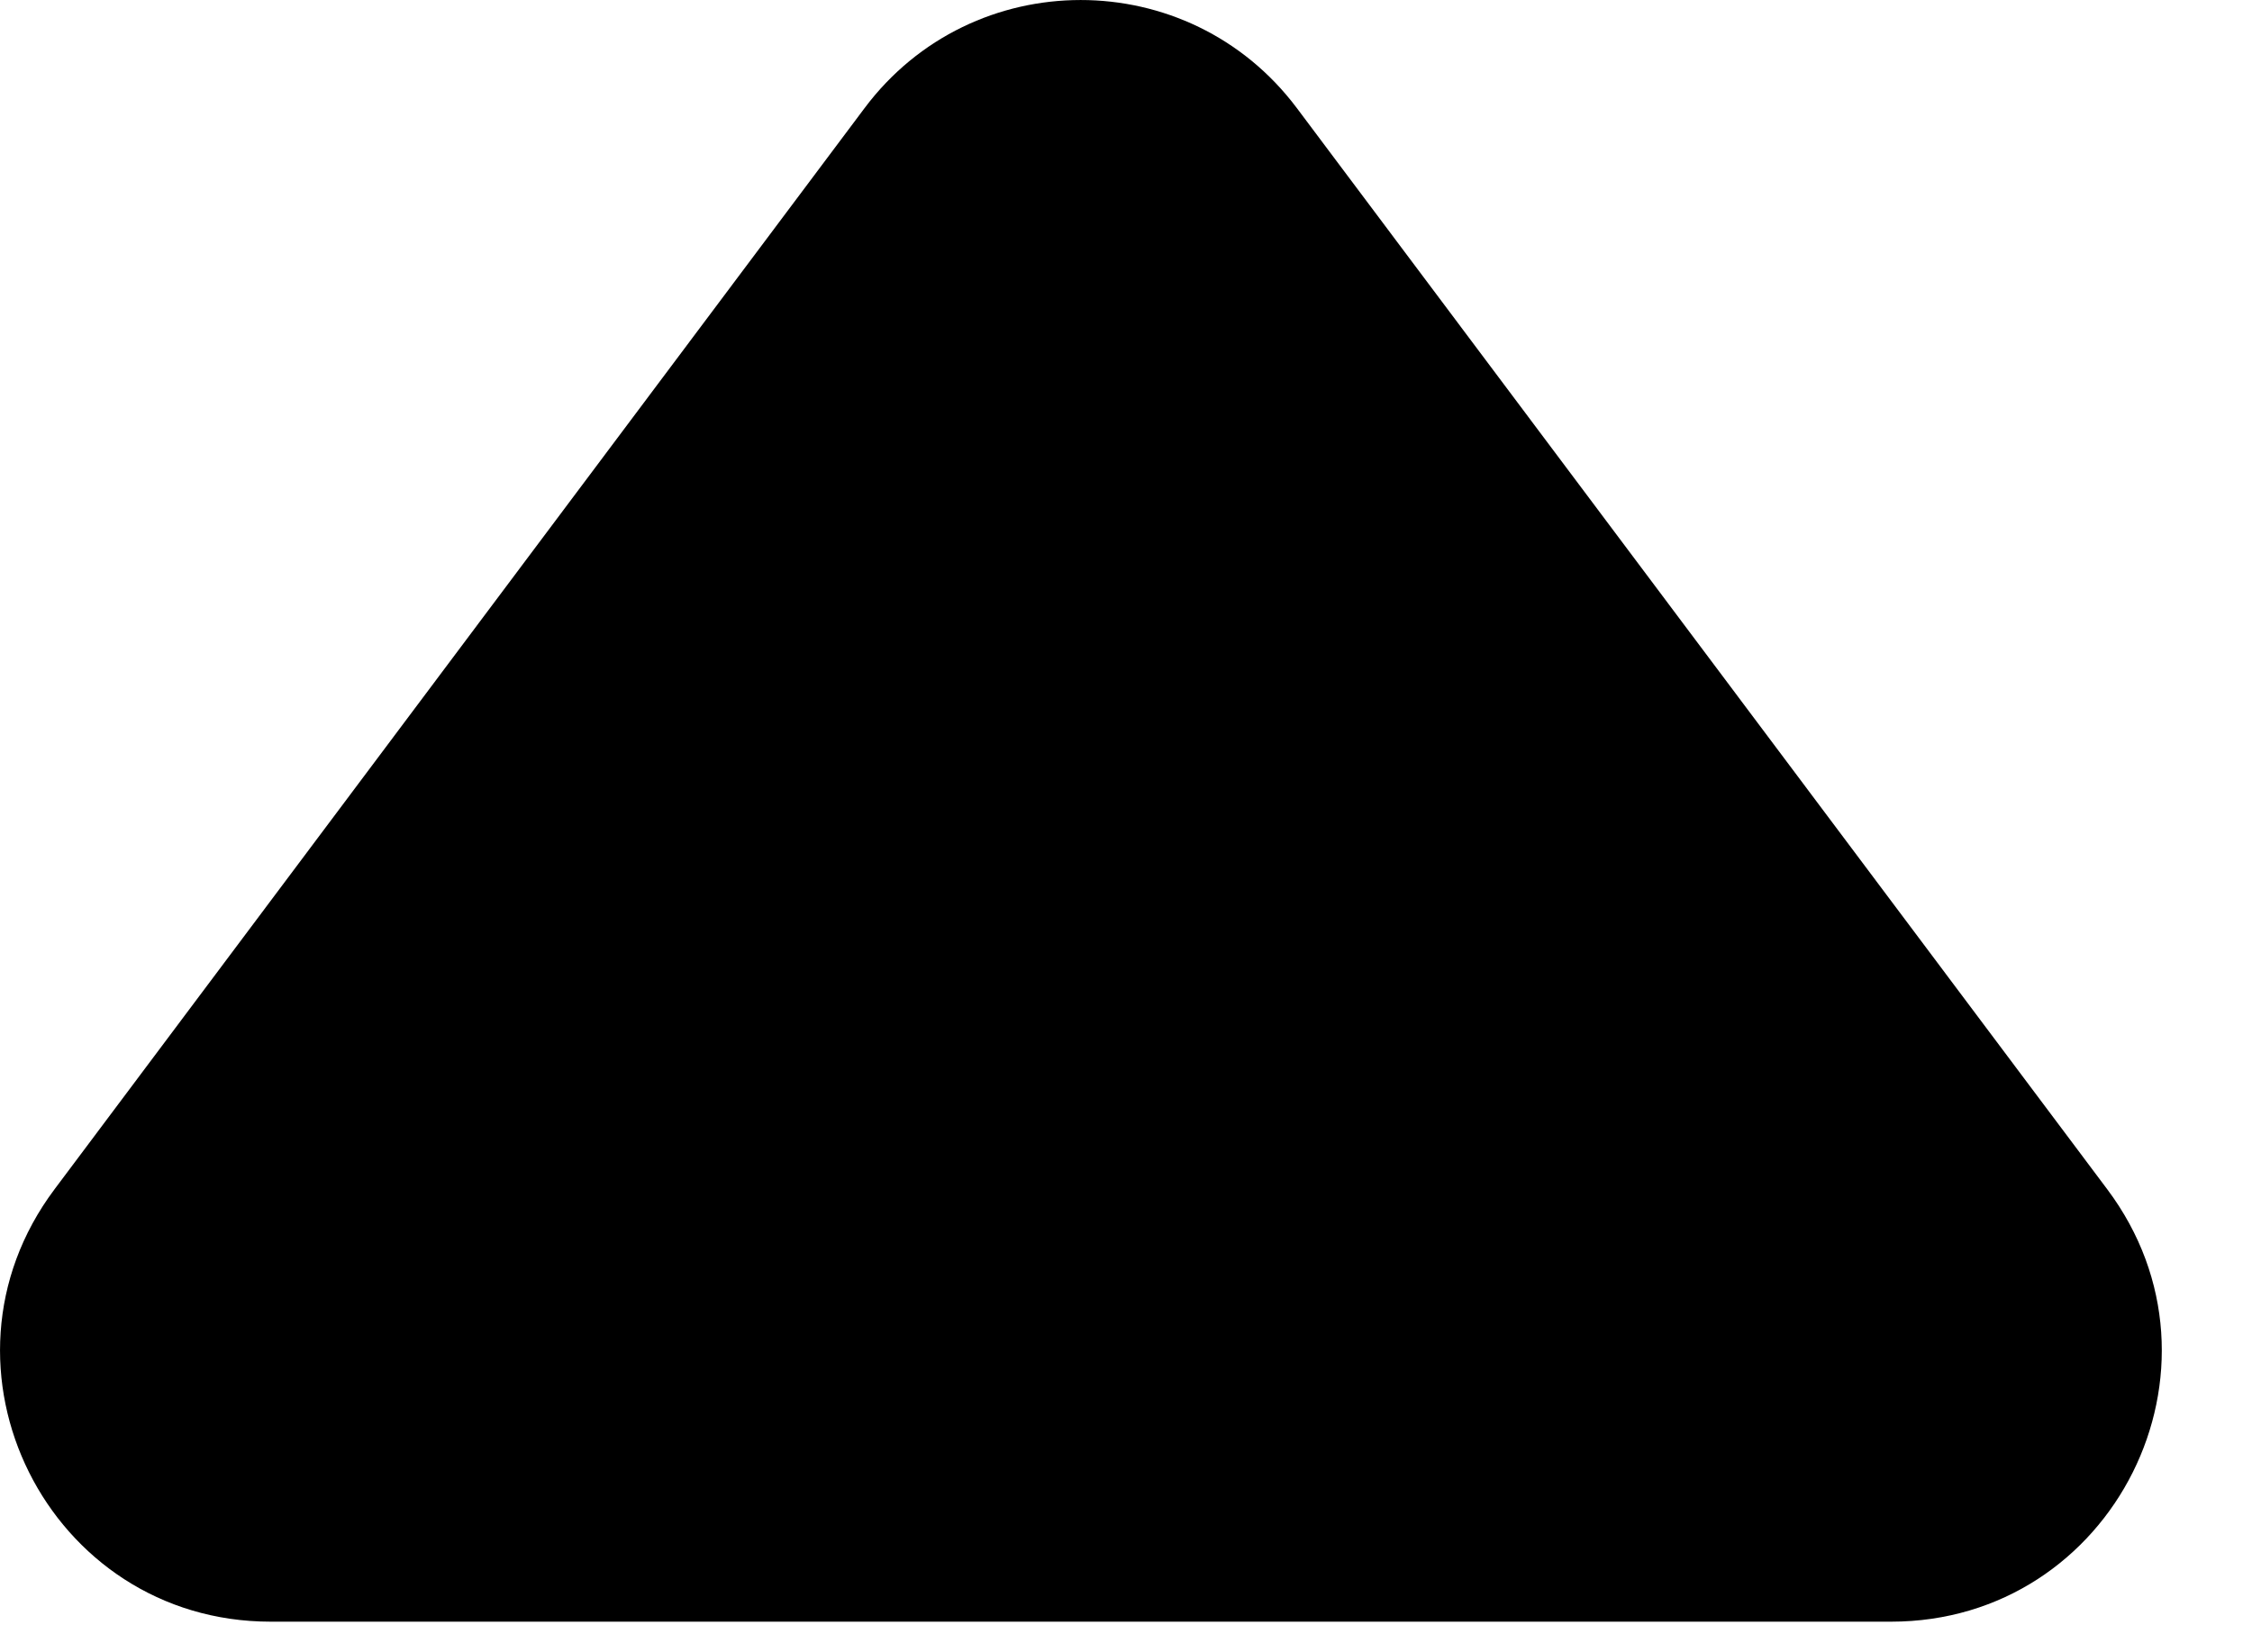
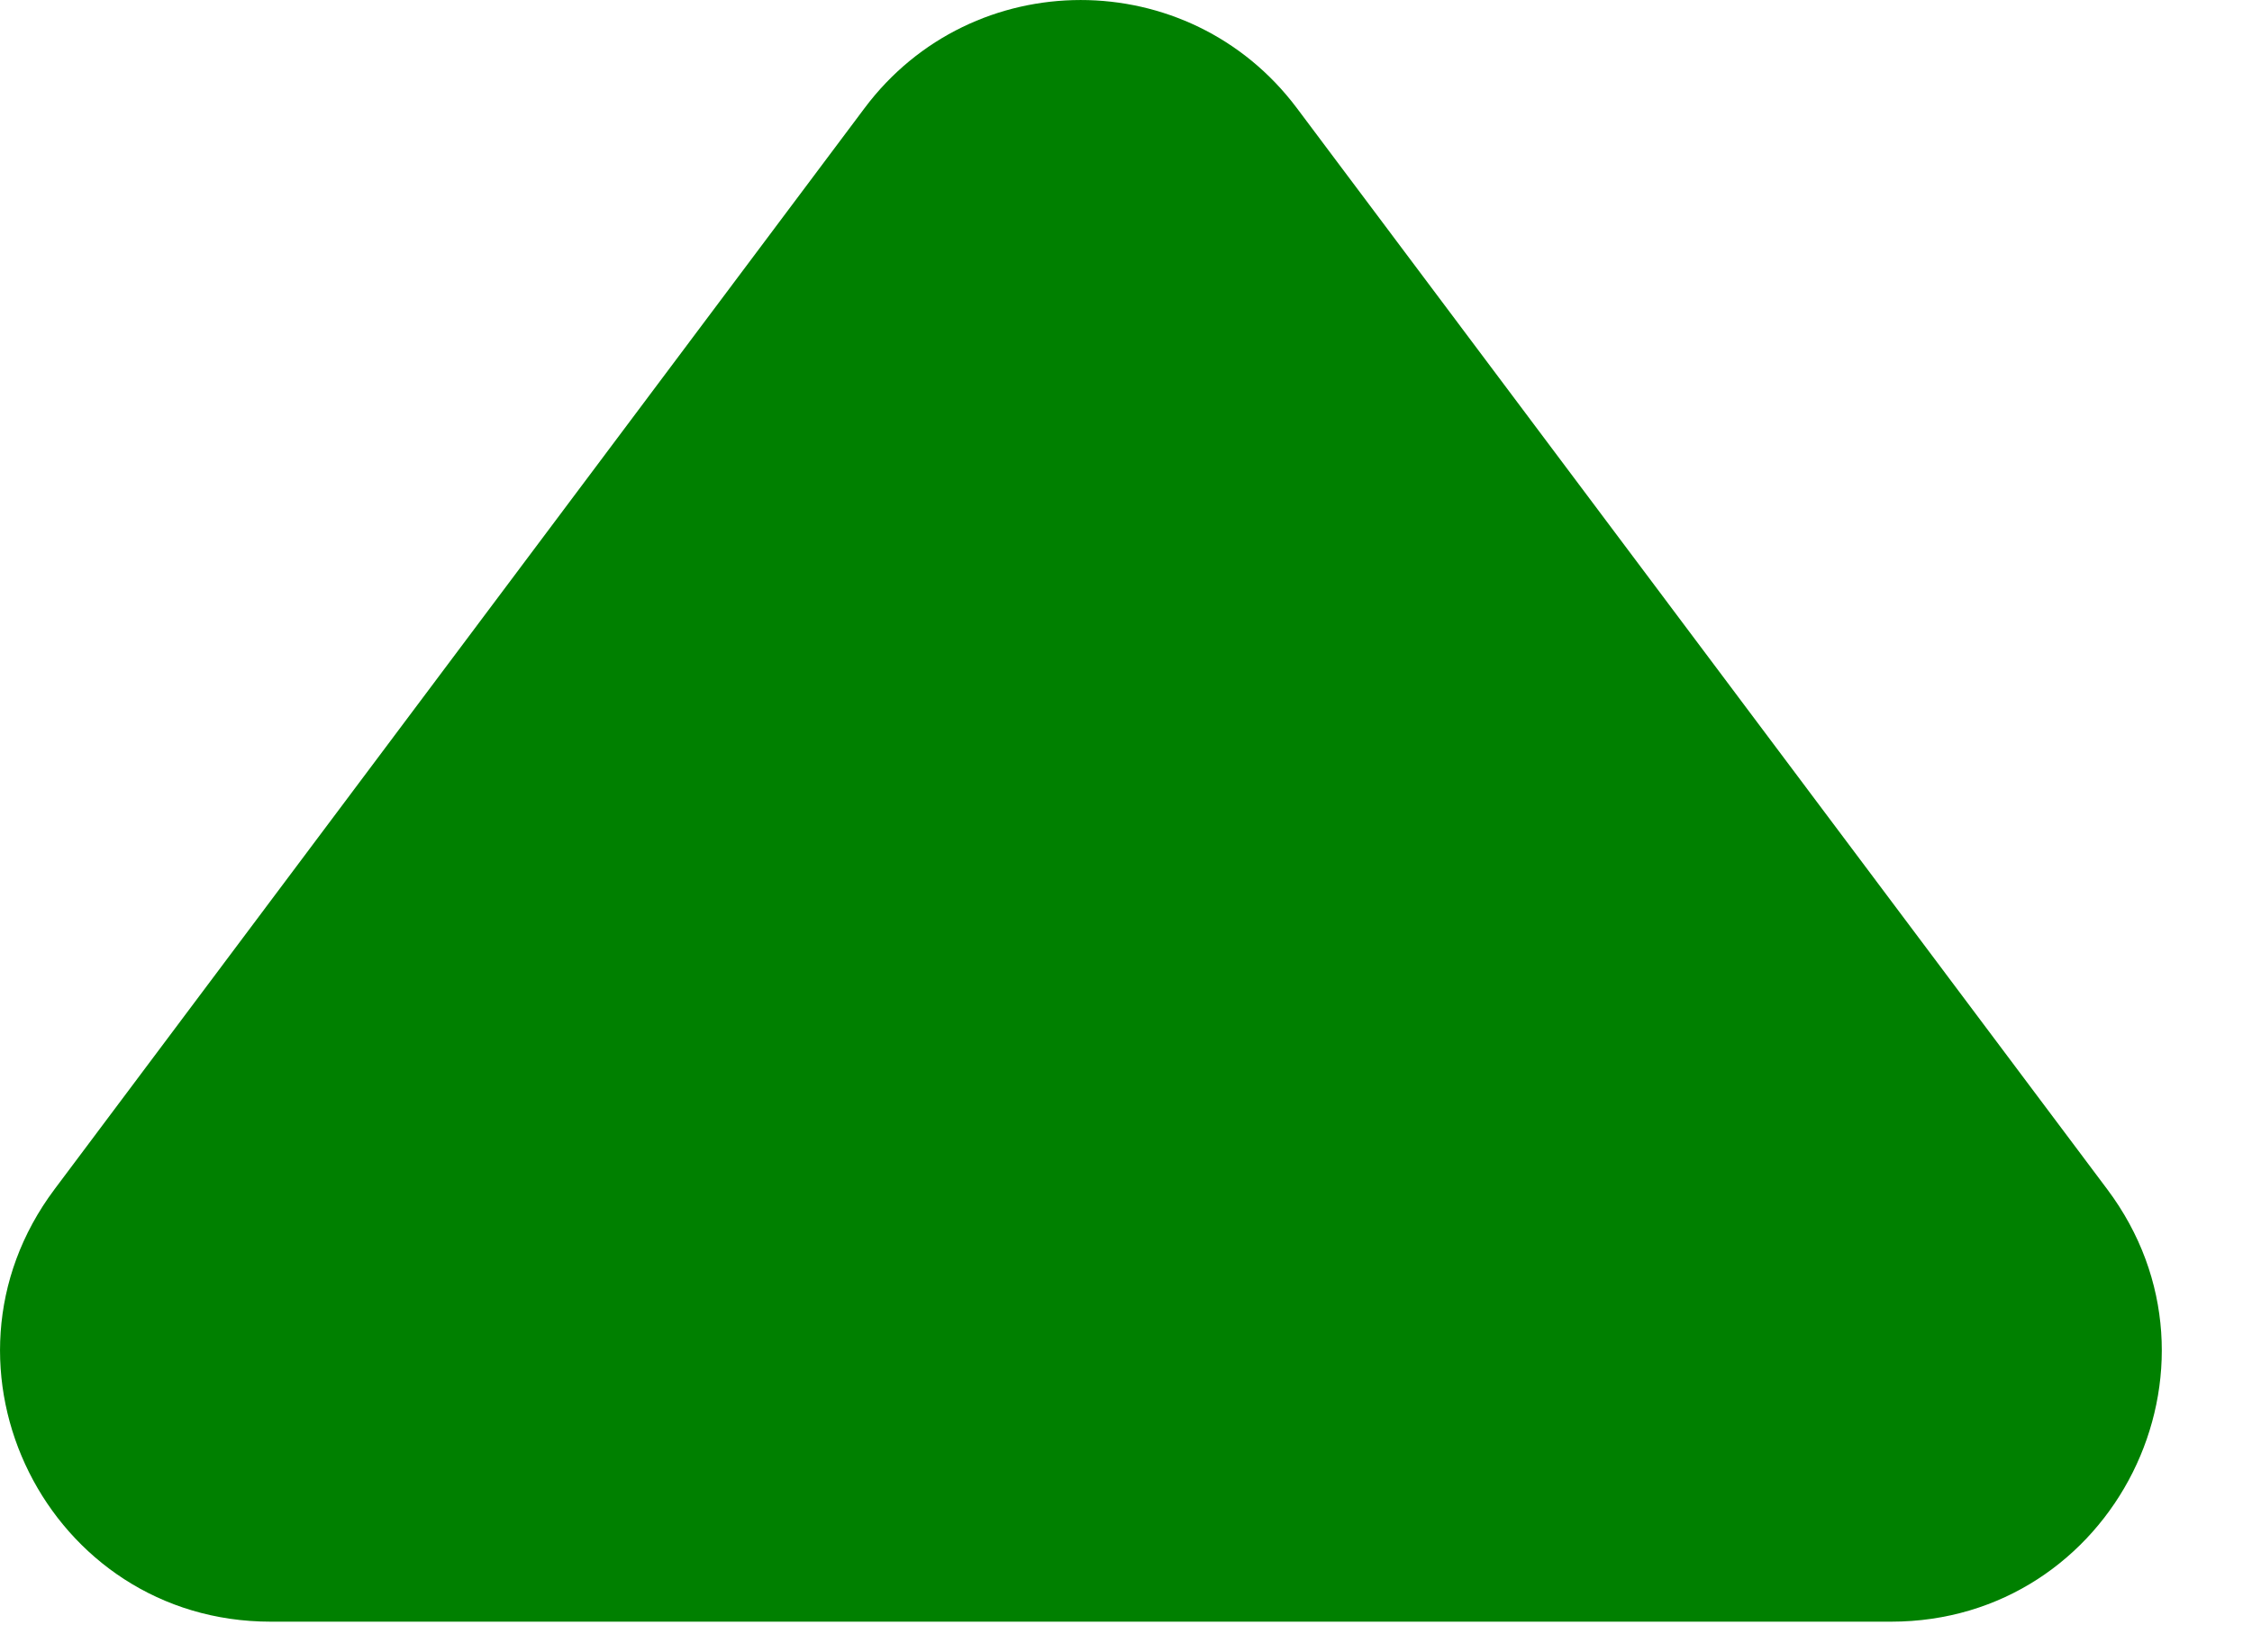
<svg xmlns="http://www.w3.org/2000/svg" width="15" height="11" viewBox="0 0 15 11" fill="none">
-   <path d="M8.638 0.72C7.918 -0.24 6.477 -0.24 5.758 0.721L0.363 7.922C-0.526 9.109 0.32 10.802 1.803 10.802H12.596C14.079 10.802 14.926 9.109 14.036 7.922L8.638 0.72Z" fill="currentColor" />
+   <path d="M8.638 0.72C7.918 -0.24 6.477 -0.24 5.758 0.721L0.363 7.922C-0.526 9.109 0.32 10.802 1.803 10.802H12.596C14.079 10.802 14.926 9.109 14.036 7.922L8.638 0.72Z" fill="green" />
</svg>
